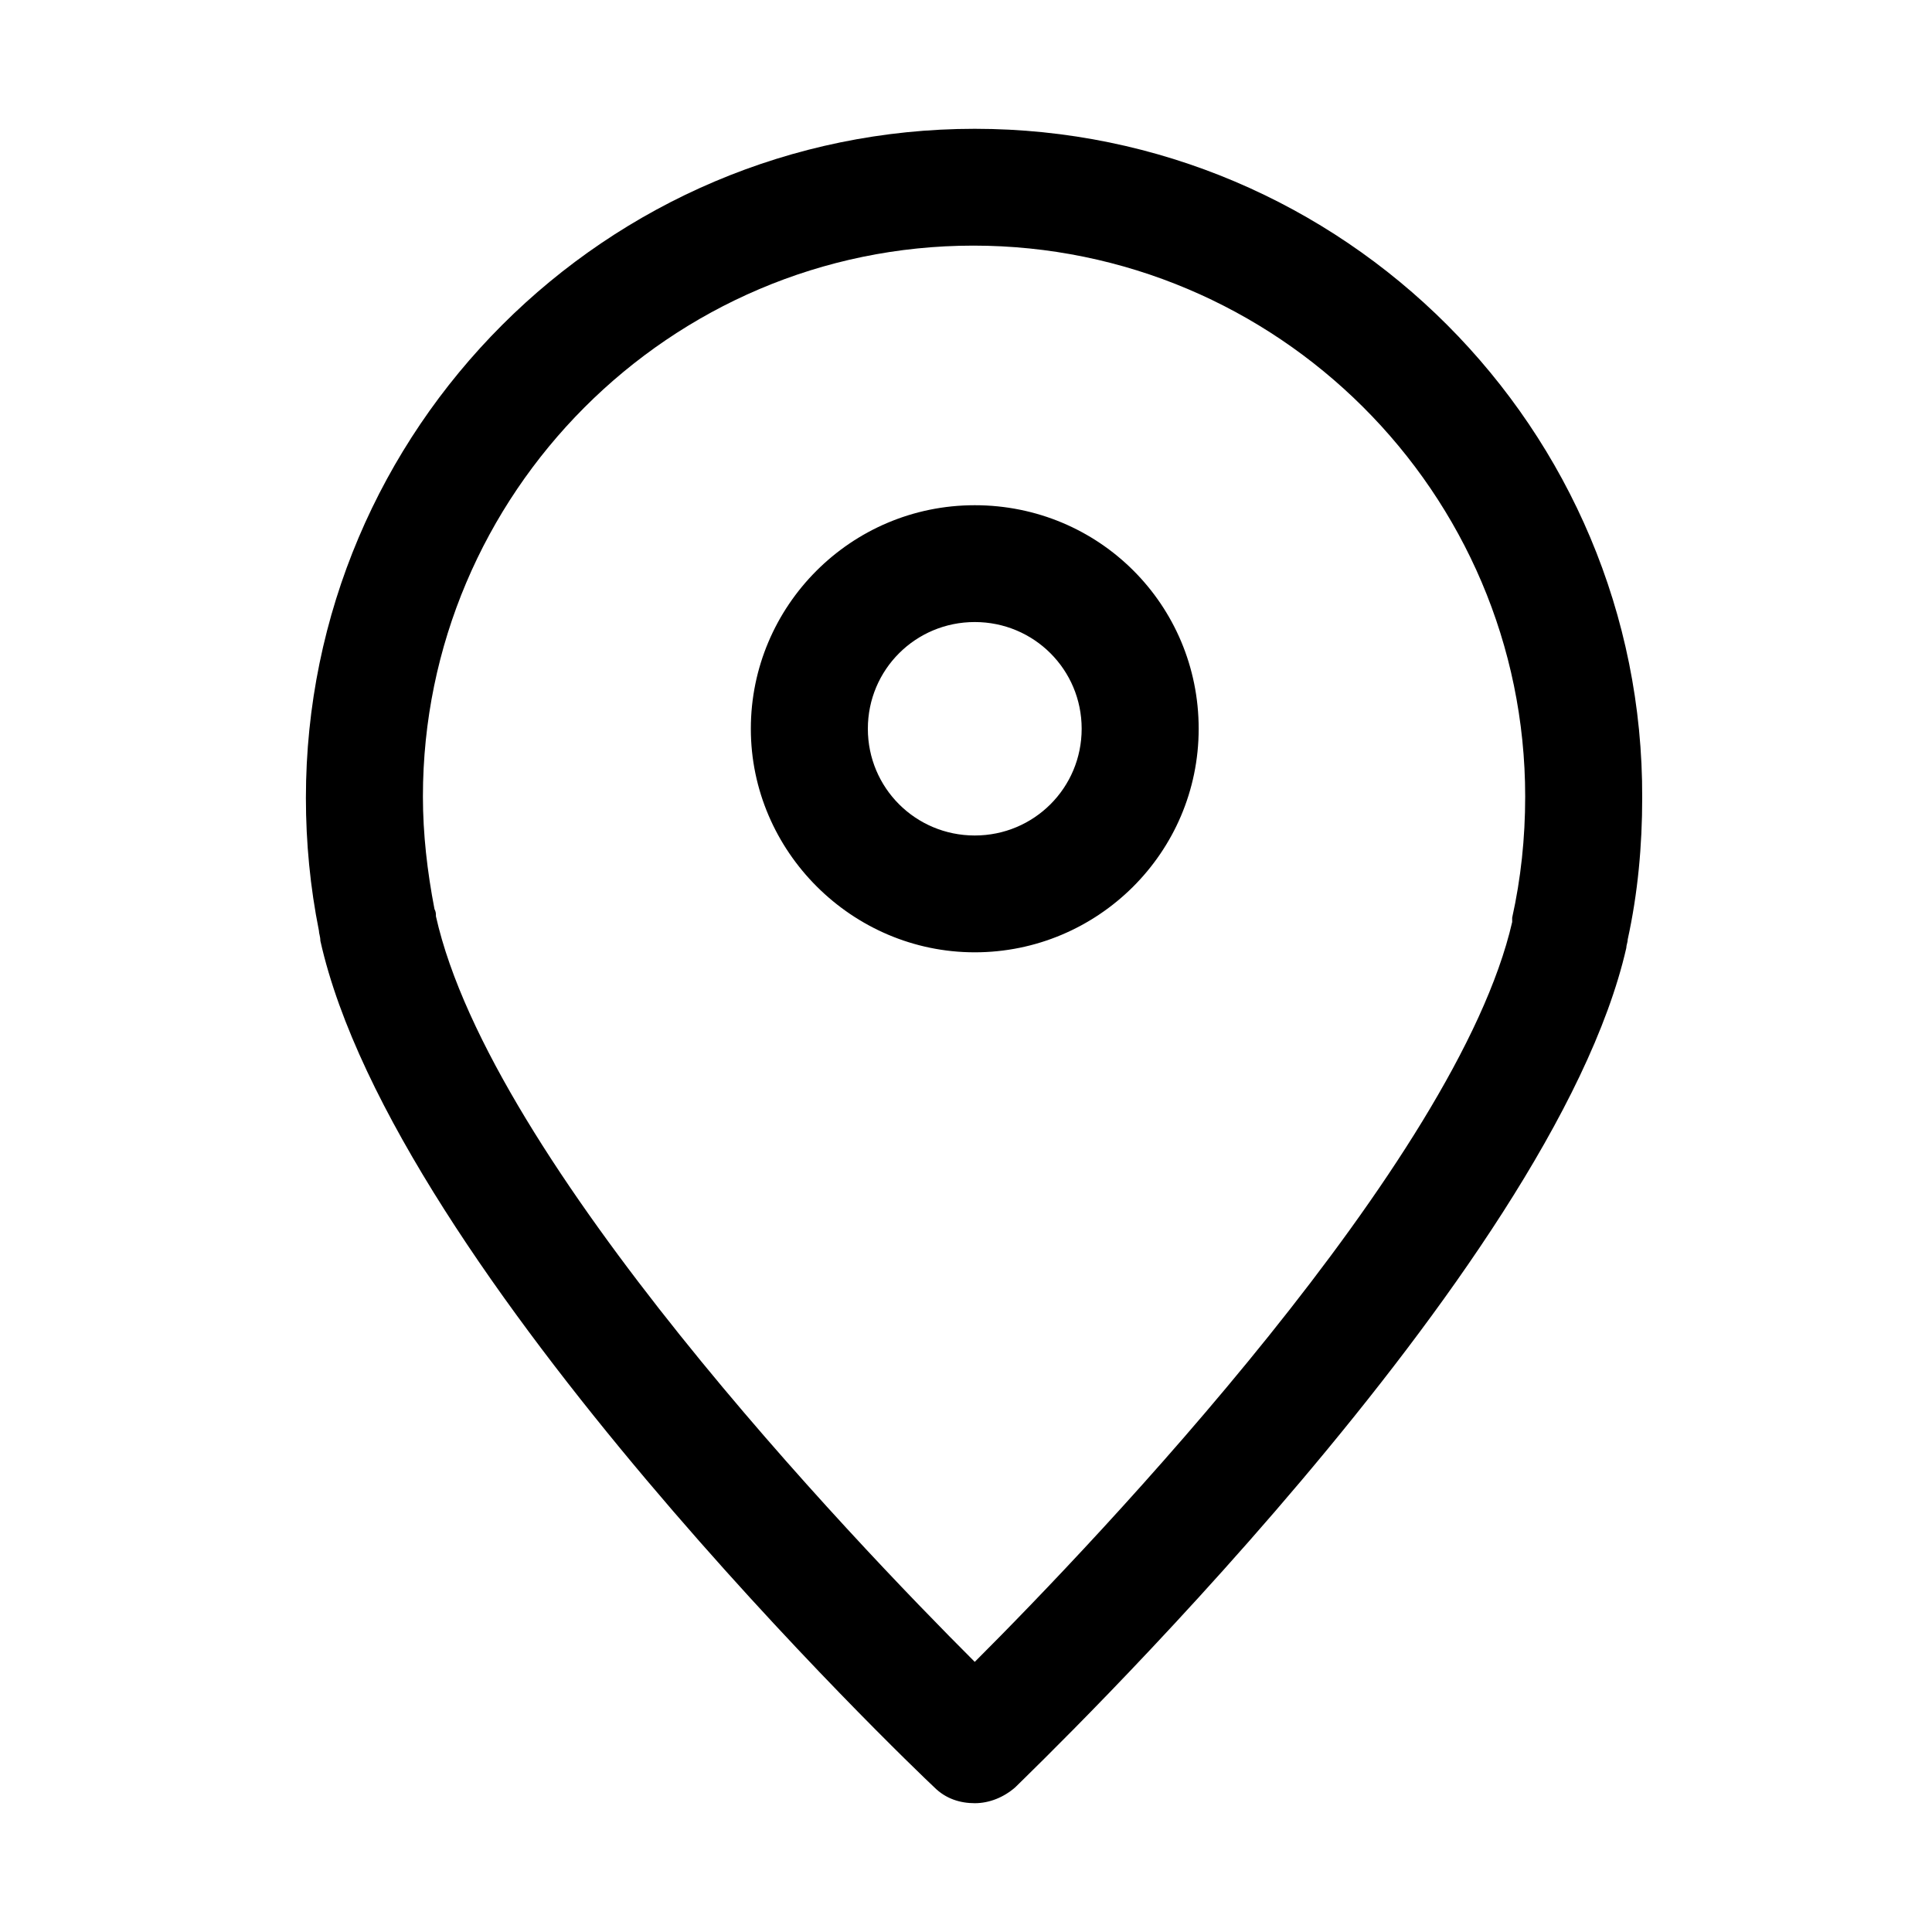
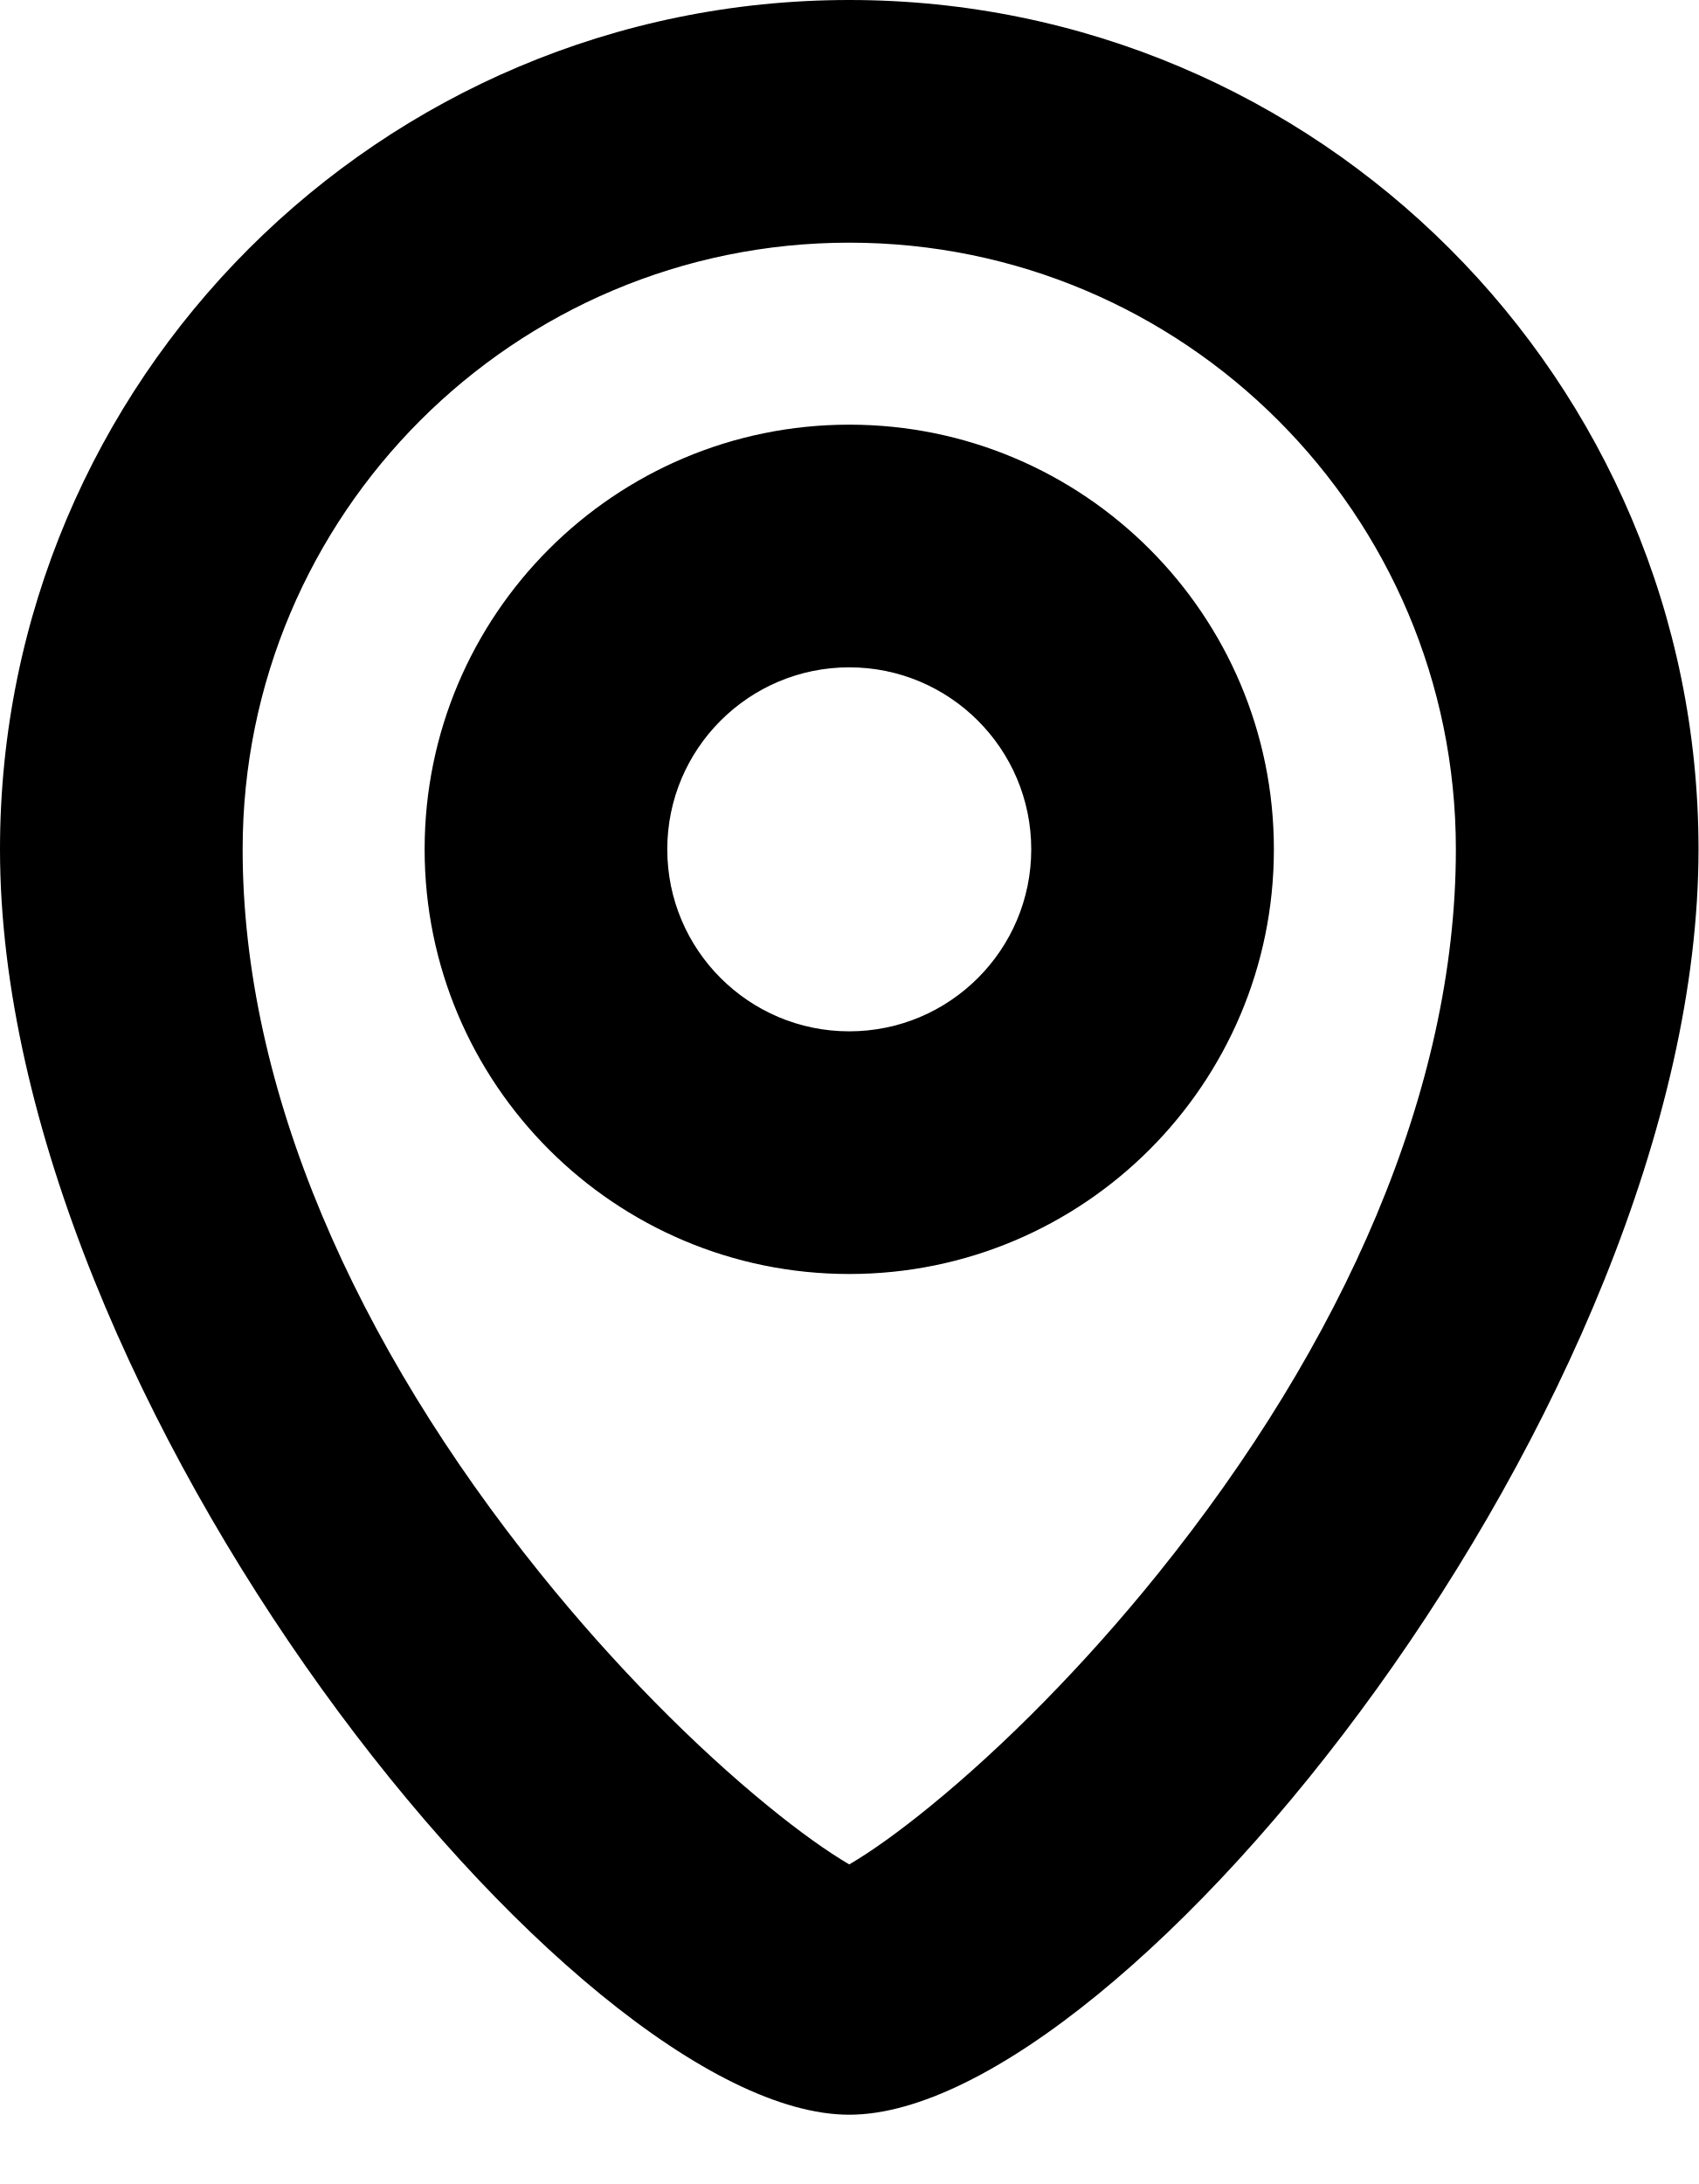
- <svg xmlns="http://www.w3.org/2000/svg" width="100px" height="100px" viewBox="20 20 60 60" version="1.1">
-   <path d="M50.272,24 C38.832,24 29.5,33.316 29.5,44.782 C29.5,46.171 29.635,47.559 29.904,48.903 C29.904,48.992 29.949,49.082 29.949,49.216 C32.237,59.473 48.343,74.88 49.016,75.507 C49.375,75.866 49.824,76 50.272,76 C50.721,76 51.17,75.821 51.529,75.507 C52.202,74.835 68.218,59.473 70.506,49.44 C70.506,49.351 70.551,49.261 70.551,49.171 C70.865,47.738 71,46.26 71,44.782 C71.045,33.316 61.713,24 50.272,24 L50.272,24 Z M66.962,48.5 L66.962,48.634 C65.257,56.069 54.086,67.804 50.272,71.611 C46.459,67.804 35.243,56.069 33.538,48.455 C33.538,48.365 33.538,48.32 33.493,48.231 C33.269,47.066 33.134,45.902 33.134,44.737 C33.134,35.332 40.806,27.628 50.227,27.628 C59.649,27.628 67.366,35.287 67.366,44.737 C67.366,46.036 67.231,47.29 66.962,48.5 L66.962,48.5 Z M50.272,35.69 C46.414,35.69 43.318,38.825 43.318,42.632 C43.318,46.439 46.459,49.575 50.272,49.575 C54.086,49.575 57.226,46.484 57.226,42.632 C57.226,38.78 54.131,35.69 50.272,35.69 Z M50.272,45.947 C48.433,45.947 46.952,44.469 46.952,42.632 C46.952,40.796 48.433,39.318 50.272,39.318 C52.112,39.318 53.592,40.796 53.592,42.632 C53.592,44.469 52.112,45.947 50.272,45.947 Z" />
+ <svg xmlns="http://www.w3.org/2000/svg" width="14px" height="18px" viewBox="0 0 14 18" version="1.1">
+   <path d="M7,17.429 C4.739,17.429 0,11.547 0,7 C0,3.134 3.134,0 7,0 C10.866,0 14,3.134 14,7 C14,11.547 9.261,17.429 7,17.429 Z M7.667,14.887 C8.273,14.393 8.938,13.723 9.543,12.972 C11.074,11.072 12,8.979 12,7 C12,4.239 9.761,2 7,2 C4.239,2 2,4.239 2,7 C2,8.979 2.926,11.072 4.457,12.972 C5.062,13.723 5.727,14.393 6.333,14.887 C6.589,15.096 6.82,15.261 7,15.366 C7.18,15.261 7.411,15.096 7.667,14.887 Z M7,10.5 C5.067,10.5 3.5,8.933 3.5,7 C3.5,5.067 5.067,3.5 7,3.5 C8.933,3.5 10.5,5.067 10.5,7 C10.5,8.933 8.933,10.5 7,10.5 Z M7,8.5 C7.828,8.5 8.5,7.828 8.5,7 C8.5,6.172 7.828,5.5 7,5.5 C6.172,5.5 5.5,6.172 5.5,7 C5.5,7.828 6.172,8.5 7,8.5 Z" id="path-1" />
</svg>
